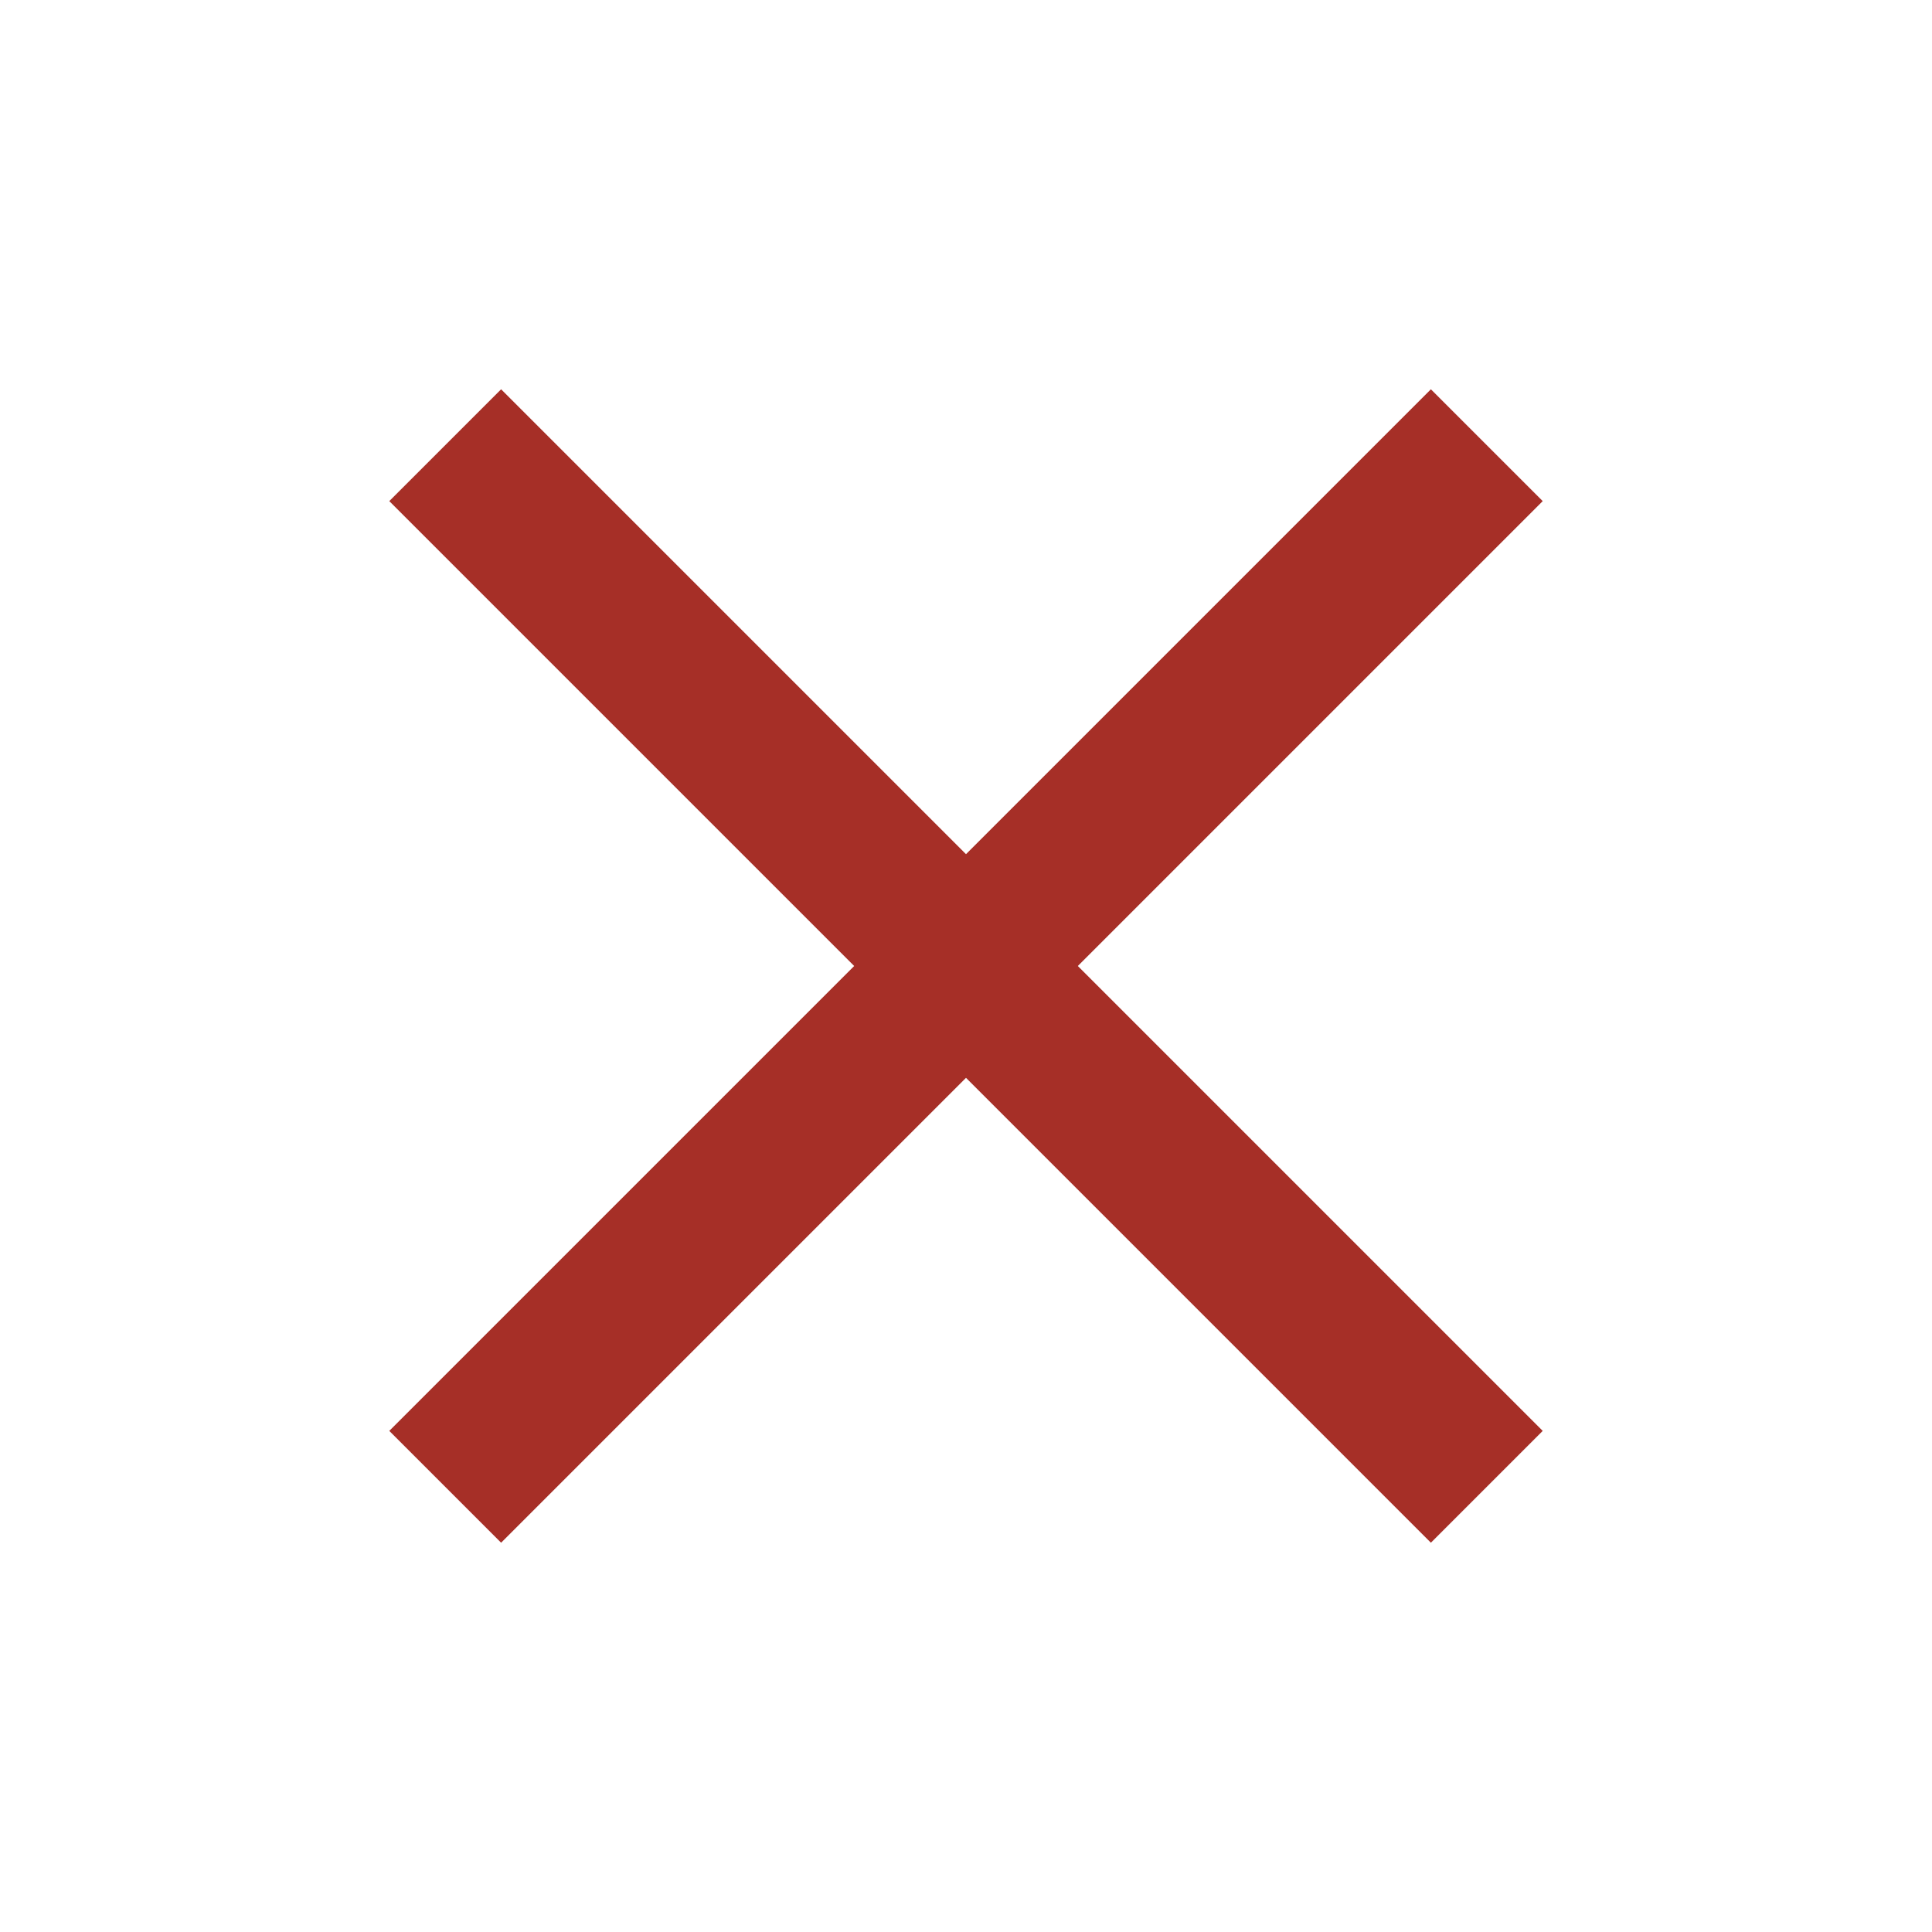
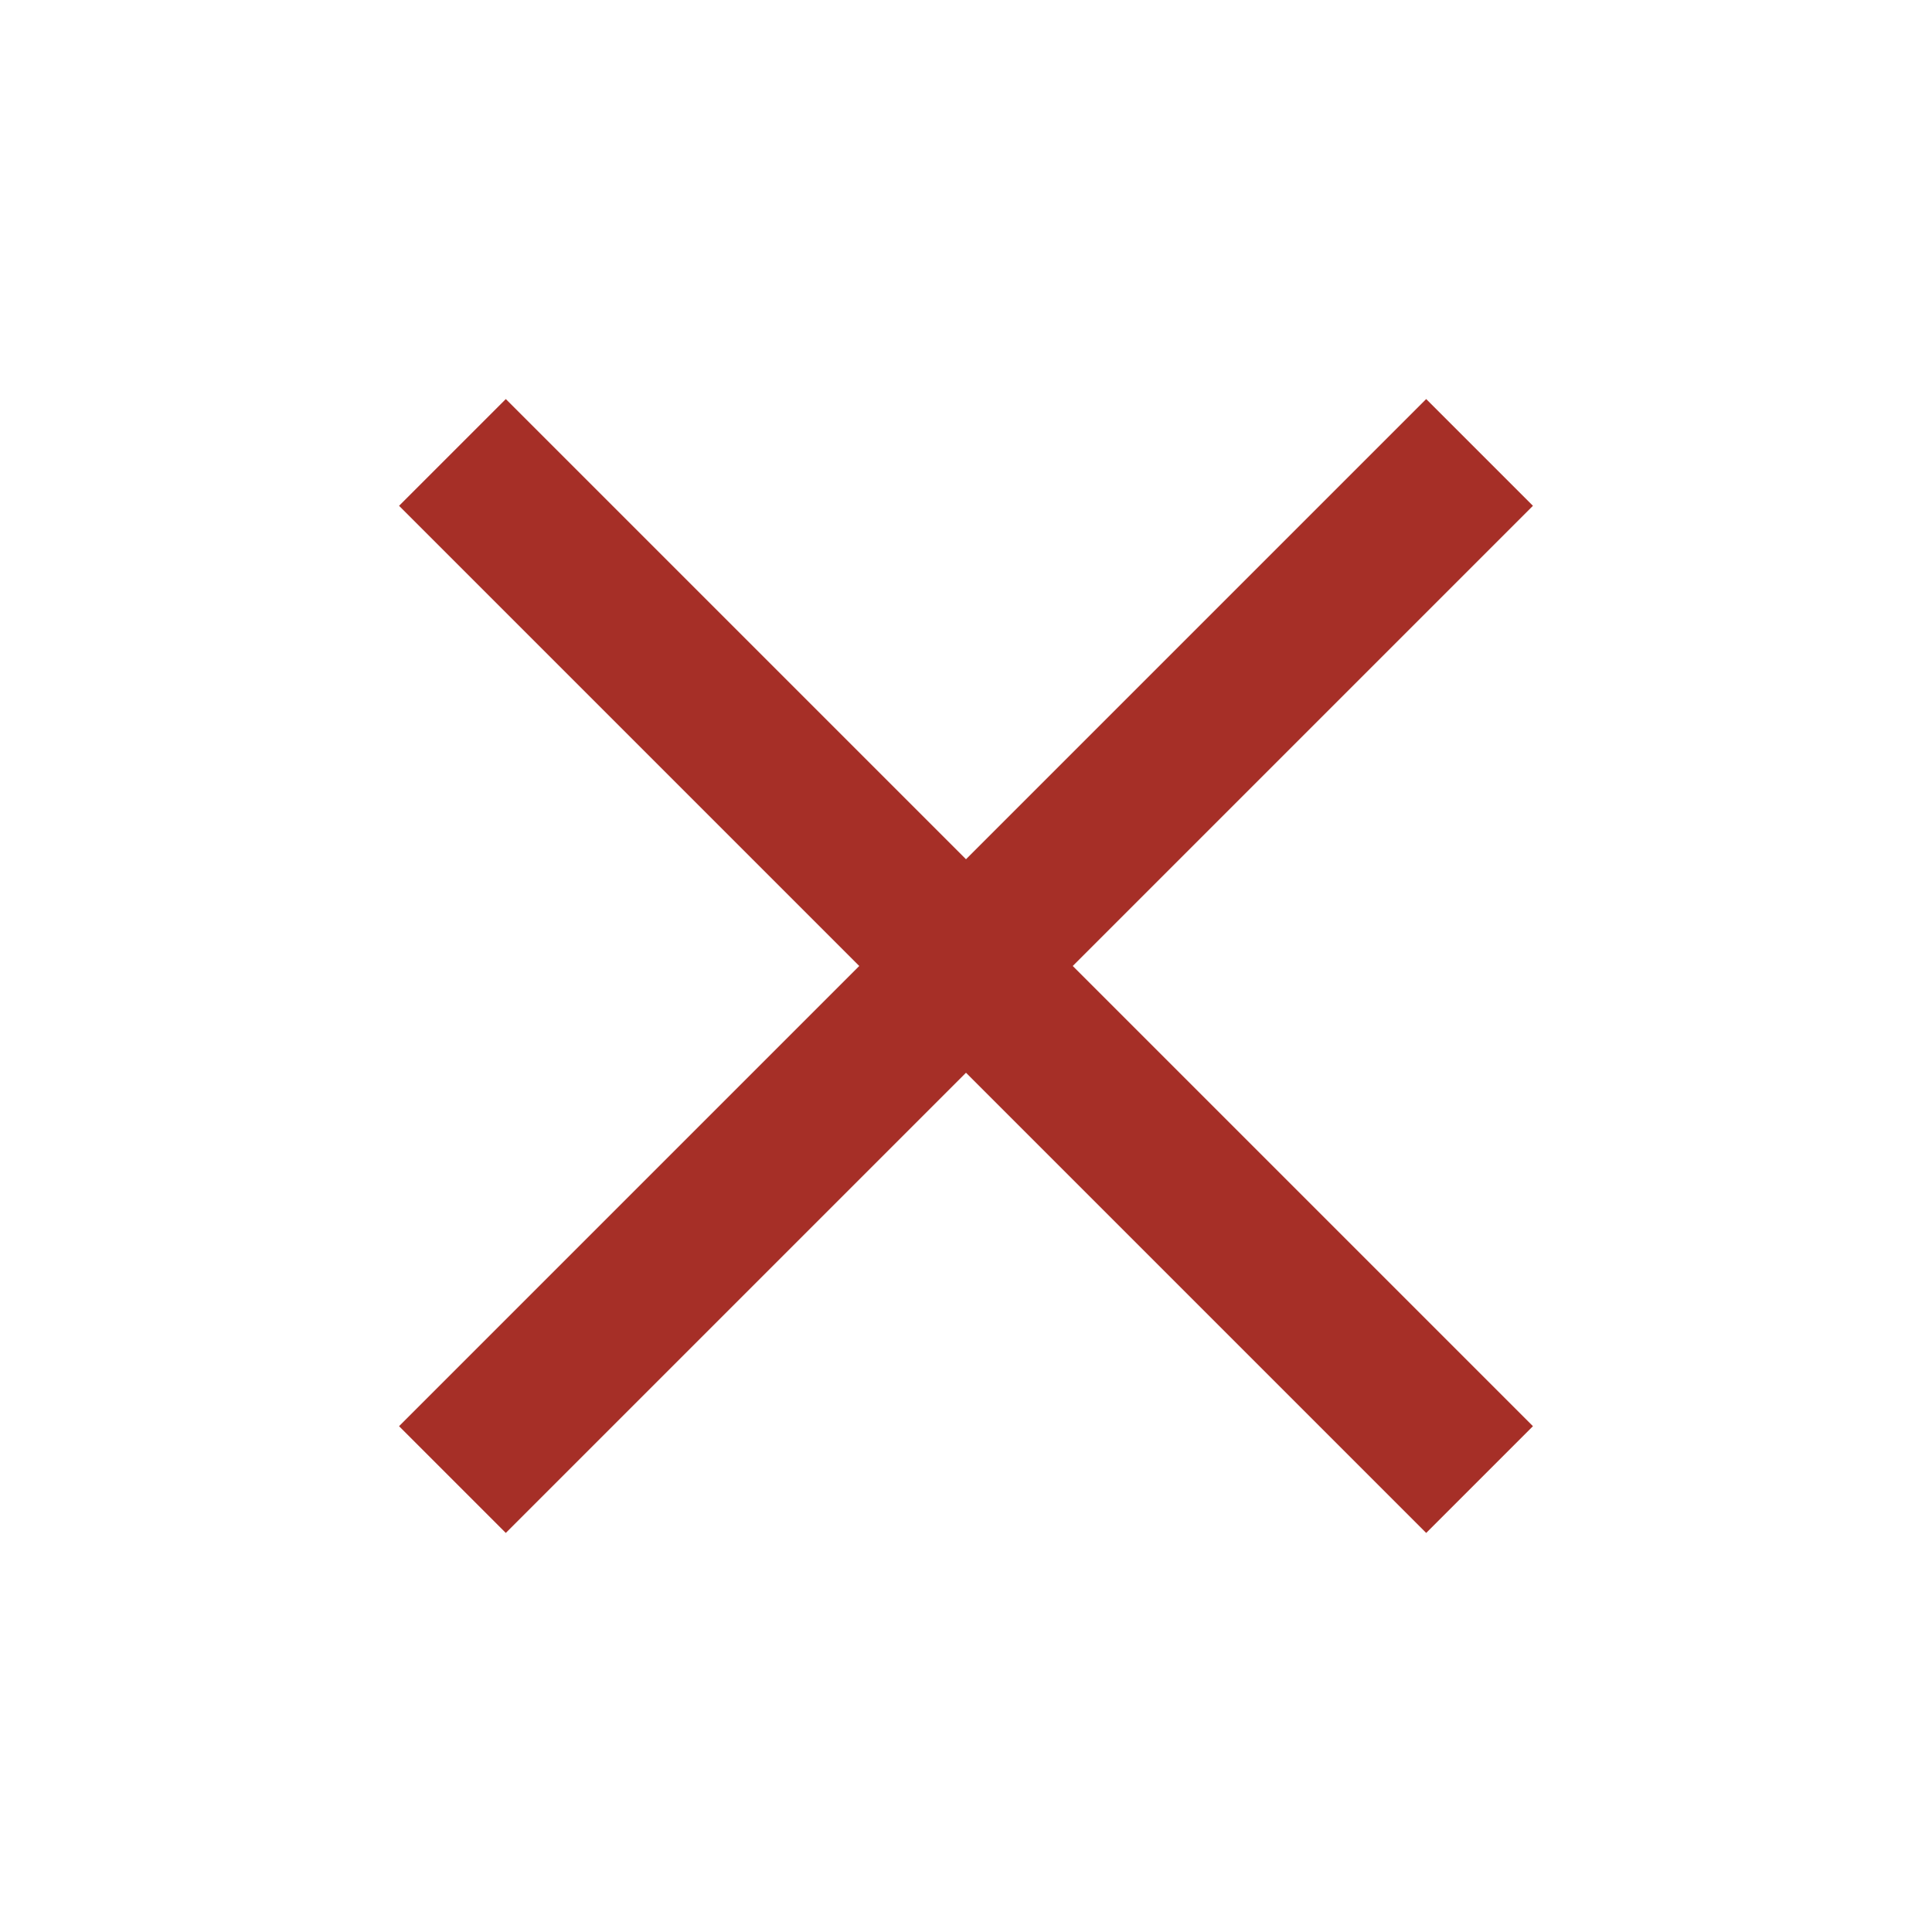
- <svg xmlns="http://www.w3.org/2000/svg" height="48" viewBox="0 96 960 960" width="48">
-   <path fill="#A62F27" d="M249 862.566 193.434 807l231-231-231-231L249 289.434l231 231 231-231L766.566 345l-231 231 231 231L711 862.566l-231-231-231 231Z" />
+ <svg xmlns="http://www.w3.org/2000/svg" height="40" viewBox="0 -960 960 960" width="40">
+   <path fill="#A62F27" d="m251.333-198.29-53.043-53.043L426.957-480 198.29-708.667l53.043-53.043L480-533.043 708.667-761.71l53.043 53.043L533.043-480 761.71-251.333l-53.043 53.043L480-426.957 251.333-198.29Z" />
</svg>
